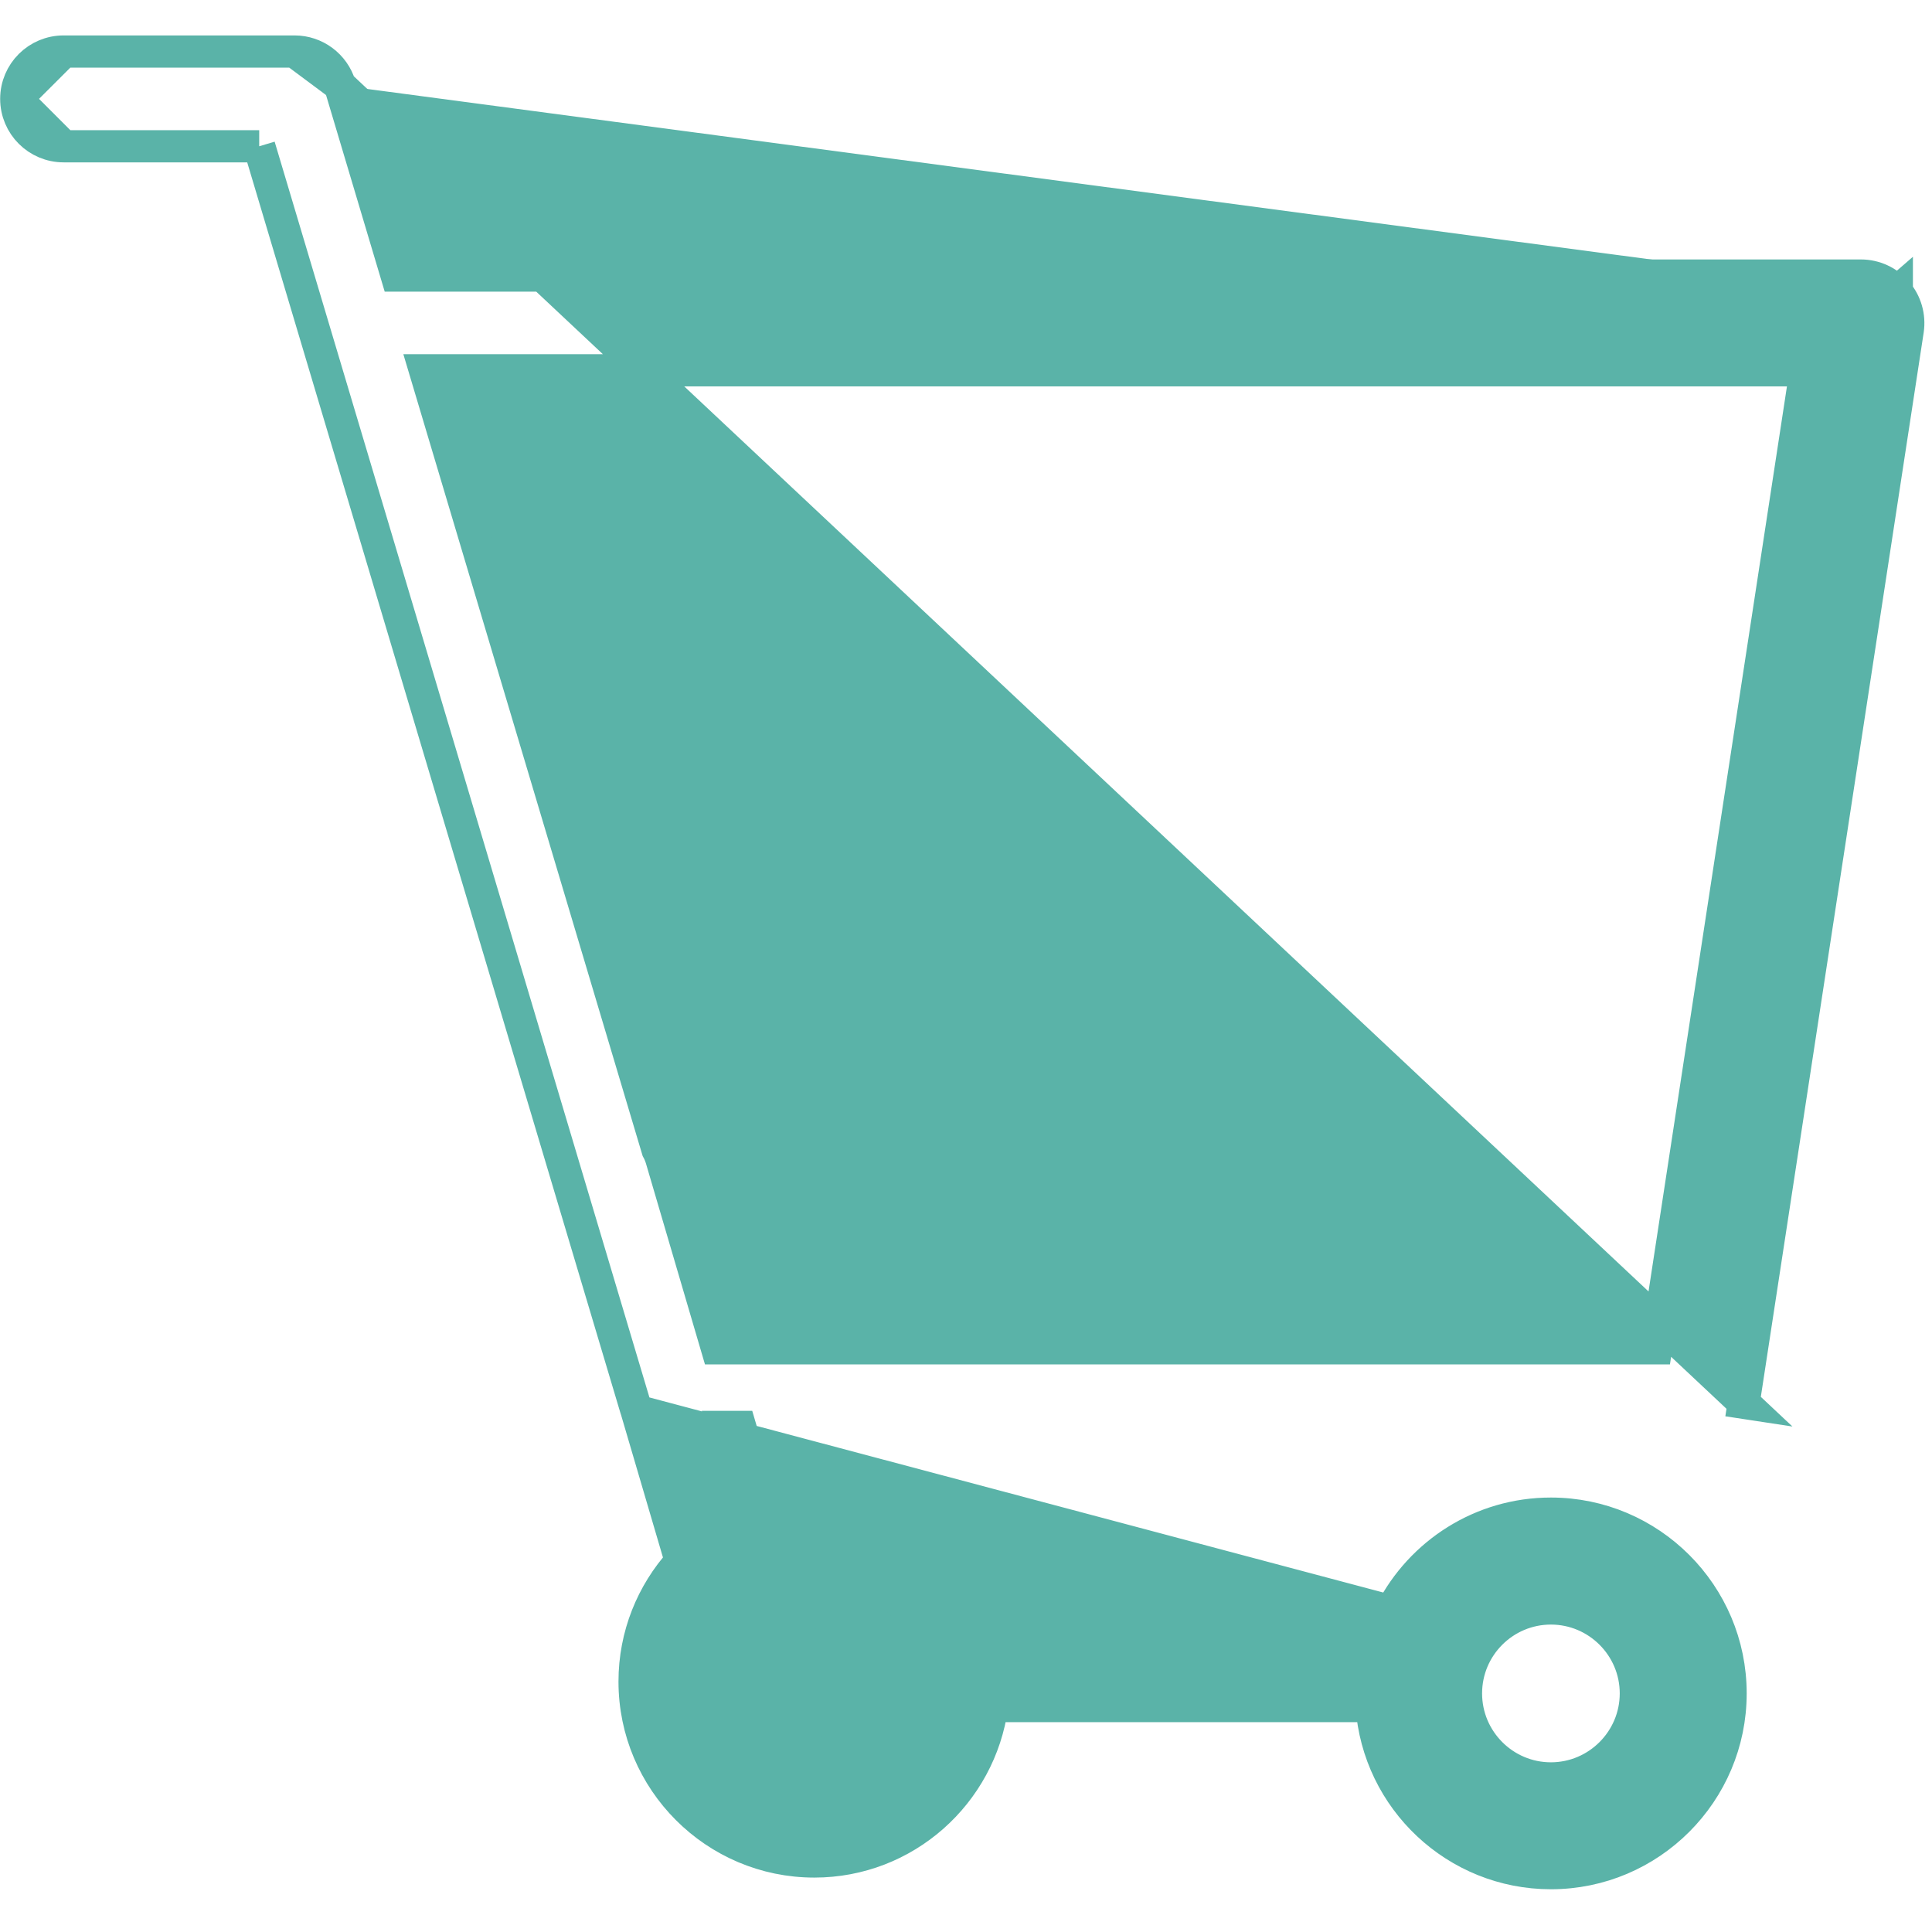
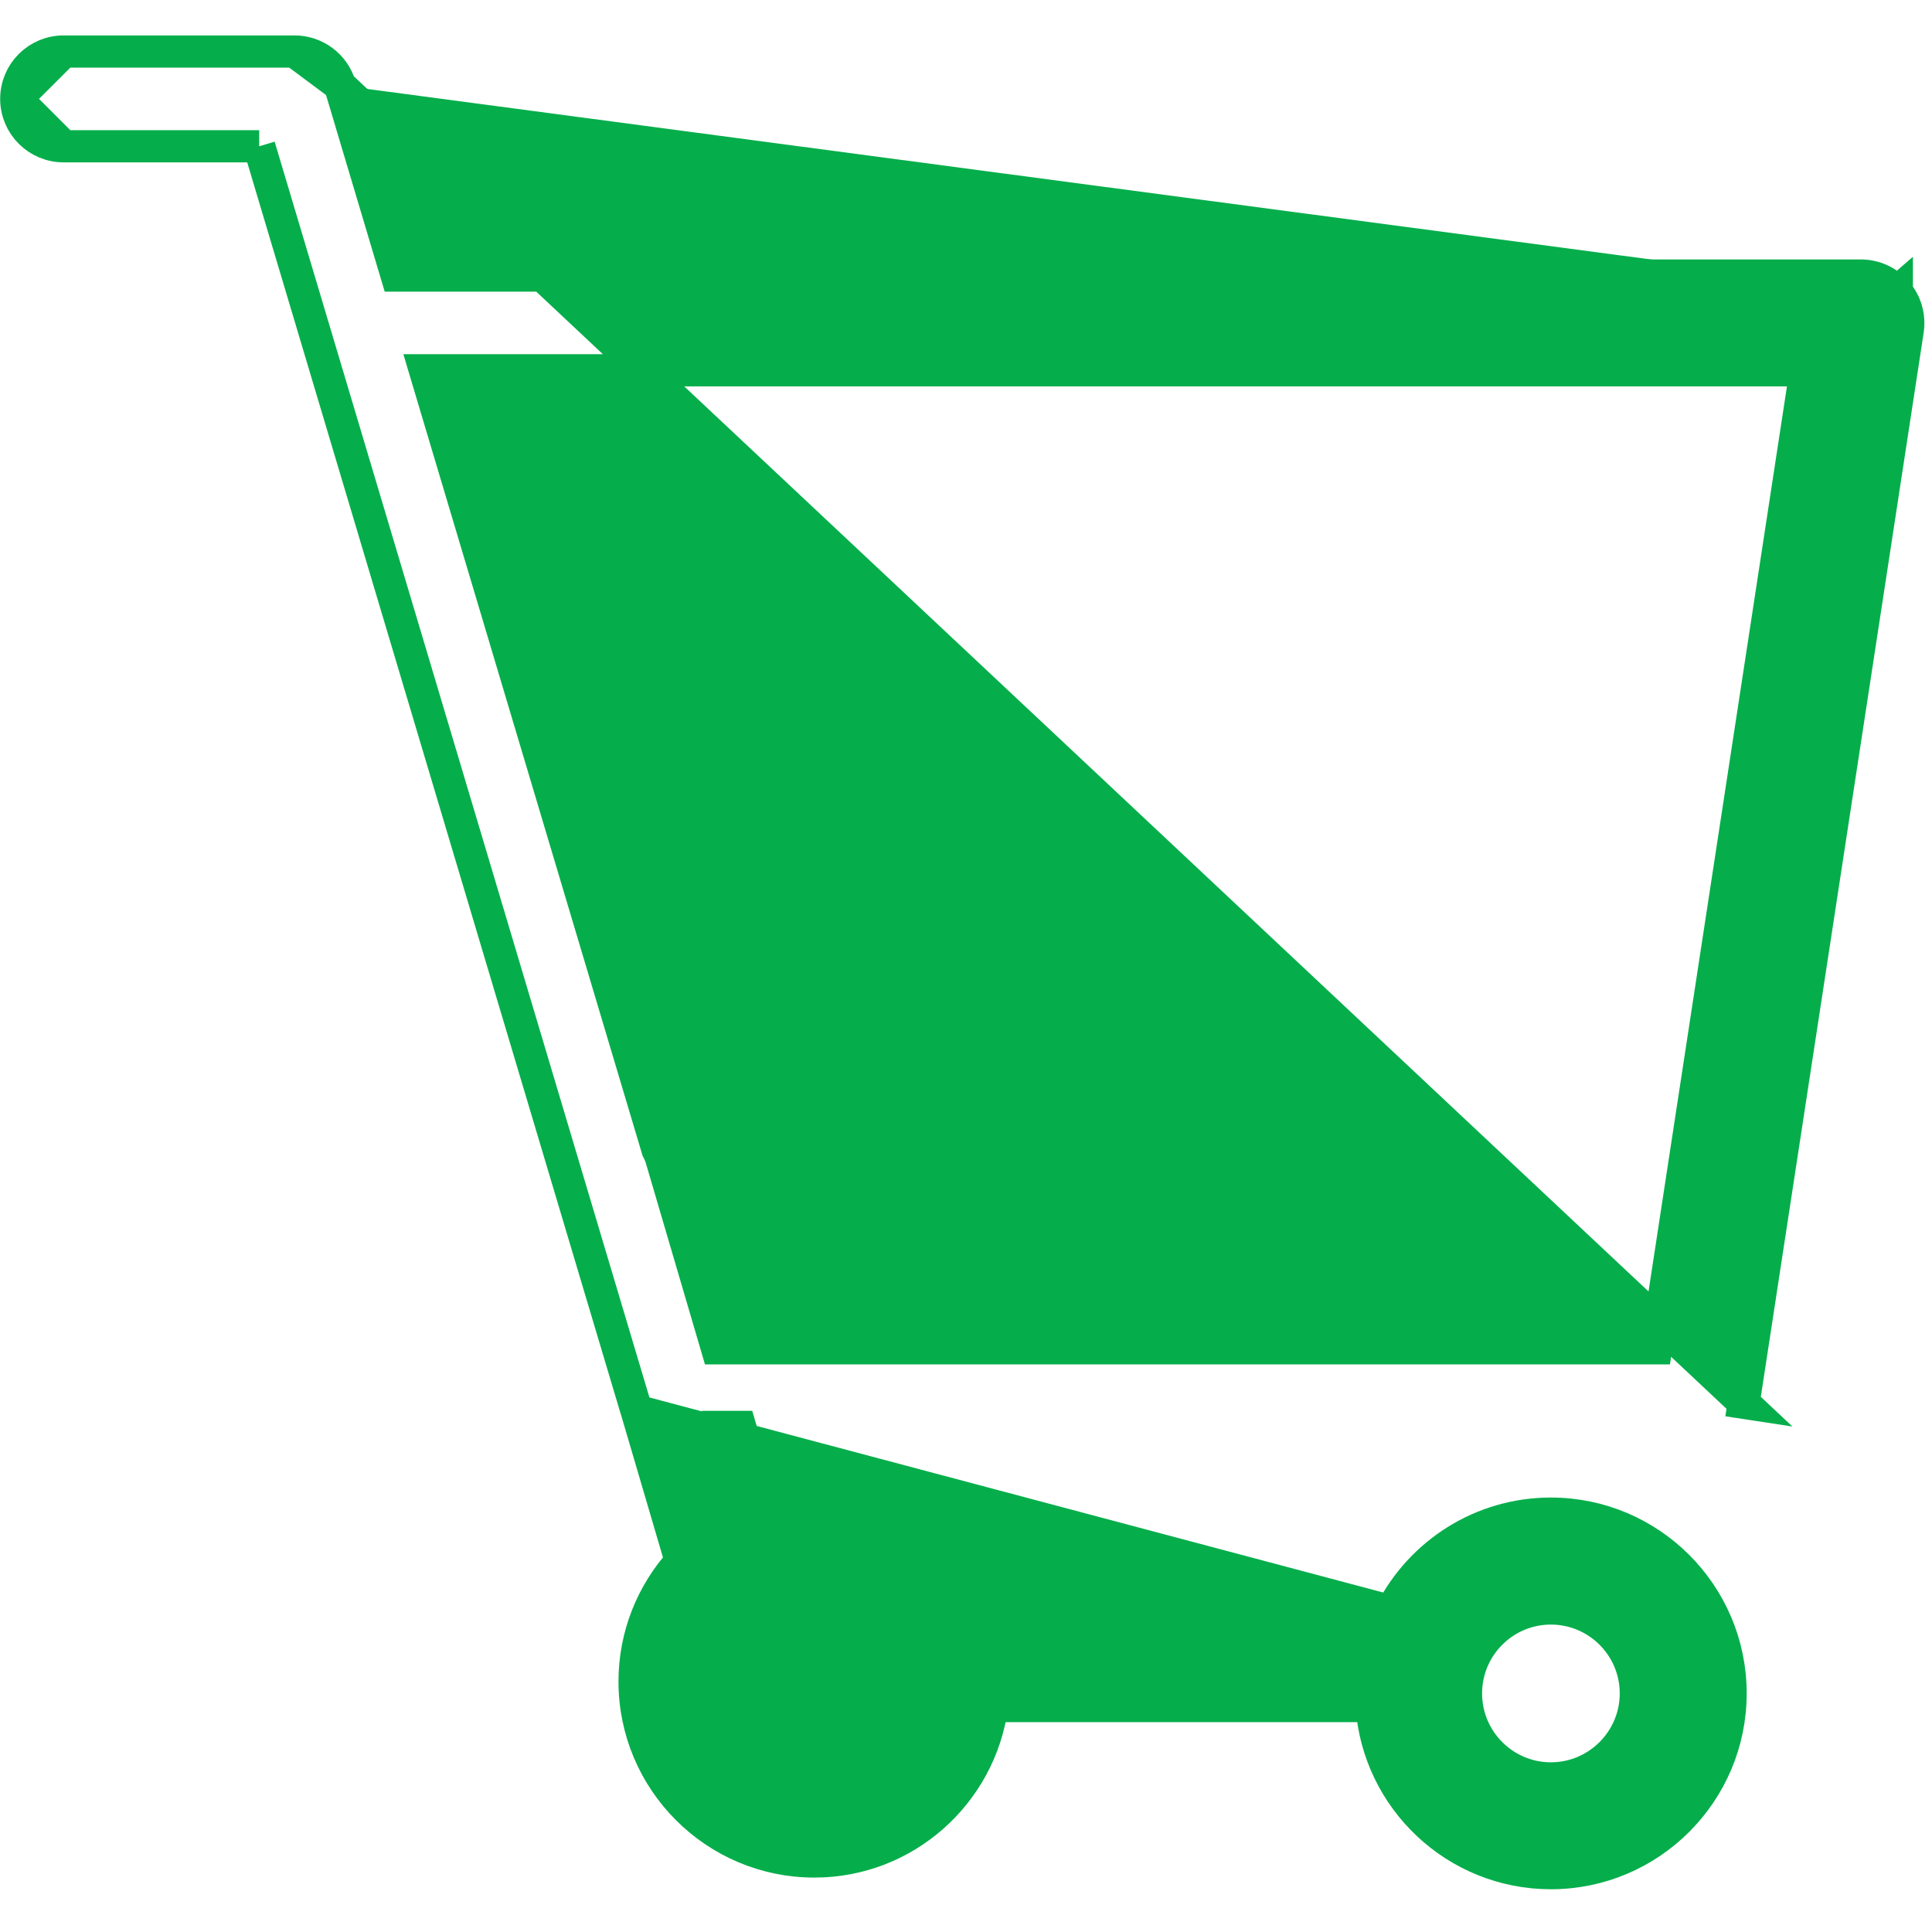
<svg xmlns="http://www.w3.org/2000/svg" width="24" height="24" viewBox="0 0 24 24" fill="none">
-   <path d="M4.223 1.06L4.223 1.06L4.928 3.423H23.117C23.288 3.423 23.452 3.498 23.563 3.629M4.223 1.06L21.66 17.426L21.463 17.396L21.66 17.426L23.699 4.101L23.699 4.101C23.724 3.931 23.675 3.759 23.563 3.629M4.223 1.06C4.148 0.811 3.919 0.64 3.659 0.64M4.223 1.06L3.659 0.64M23.563 3.629L23.412 3.759L23.563 3.628C23.563 3.629 23.563 3.629 23.563 3.629ZM10.861 20.144L10.861 20.144C10.661 19.944 10.398 19.835 10.117 19.835H10.116C9.534 19.835 9.06 20.308 9.06 20.89L10.861 20.144ZM10.861 20.144C11.06 20.343 11.17 20.608 11.17 20.89M10.861 20.144L11.17 20.89M3.659 0.64H0.791M3.659 0.64H0.791M0.791 0.64C0.466 0.64 0.202 0.903 0.202 1.228M0.791 0.64L0.202 1.228M0.202 1.228C0.202 1.554 0.466 1.817 0.791 1.817M0.202 1.228L0.791 1.817M0.791 1.817H3.22M0.791 1.817H3.22M3.22 1.817L7.901 17.503C7.901 17.504 7.901 17.504 7.902 17.505L3.22 1.817ZM11.17 20.89C11.17 21.473 10.696 21.947 10.116 21.947M11.17 20.89L10.116 21.947M10.116 21.947C9.534 21.947 9.06 21.473 9.06 20.89L10.116 21.947ZM9.254 17.926L9.195 17.726H8.986L9.045 17.926H9.254ZM9.551 18.938C9.487 18.957 9.424 18.979 9.362 19.004L9.305 18.811C9.367 18.787 9.43 18.765 9.495 18.746L9.551 18.938ZM12.168 20.016H12.031V20.216L12.22 20.15C12.204 20.105 12.187 20.06 12.168 20.016ZM7.904 17.508L7.904 17.51L7.904 17.508ZM8.215 14.393L8.215 14.393C8.202 14.351 8.186 14.314 8.169 14.283L5.279 4.6H22.431L20.573 16.749H8.907L8.215 14.393ZM7.908 17.524L8.458 19.395C8.101 19.791 7.883 20.315 7.883 20.889C7.883 22.121 8.884 23.124 10.116 23.124C11.244 23.124 12.175 22.282 12.324 21.193H17.039C17.12 22.351 18.087 23.269 19.266 23.269C20.497 23.269 21.498 22.267 21.498 21.036C21.498 19.805 20.497 18.803 19.266 18.803C18.401 18.803 17.652 19.297 17.282 20.016L7.908 17.524ZM7.924 17.556C7.924 17.556 7.924 17.556 7.924 17.555L7.924 17.556ZM19.266 19.981C19.847 19.981 20.321 20.454 20.321 21.036C20.321 21.618 19.847 22.092 19.266 22.092C18.684 22.092 18.211 21.618 18.211 21.036C18.211 20.454 18.684 19.981 19.266 19.981Z" fill="#5AB3A8" stroke="#5AB3A8" stroke-width="0.4" />
+   <path d="M4.223 1.06L4.223 1.06L4.928 3.423H23.117C23.288 3.423 23.452 3.498 23.563 3.629M4.223 1.06L21.66 17.426L21.463 17.396L21.66 17.426L23.699 4.101L23.699 4.101C23.724 3.931 23.675 3.759 23.563 3.629M4.223 1.06C4.148 0.811 3.919 0.64 3.659 0.64M4.223 1.06L3.659 0.64M23.563 3.629L23.412 3.759L23.563 3.628C23.563 3.629 23.563 3.629 23.563 3.629ZM10.861 20.144L10.861 20.144C10.661 19.944 10.398 19.835 10.117 19.835H10.116C9.534 19.835 9.06 20.308 9.06 20.89L10.861 20.144ZM10.861 20.144C11.06 20.343 11.17 20.608 11.17 20.89M10.861 20.144L11.17 20.89M3.659 0.64H0.791M3.659 0.64H0.791M0.791 0.64C0.466 0.64 0.202 0.903 0.202 1.228M0.791 0.64L0.202 1.228M0.202 1.228C0.202 1.554 0.466 1.817 0.791 1.817M0.202 1.228L0.791 1.817M0.791 1.817H3.22M0.791 1.817H3.22M3.22 1.817L7.901 17.503C7.901 17.504 7.901 17.504 7.902 17.505L3.22 1.817ZM11.17 20.89C11.17 21.473 10.696 21.947 10.116 21.947M11.17 20.89L10.116 21.947M10.116 21.947C9.534 21.947 9.06 21.473 9.06 20.89L10.116 21.947ZM9.254 17.926L9.195 17.726H8.986L9.045 17.926H9.254ZM9.551 18.938C9.487 18.957 9.424 18.979 9.362 19.004L9.305 18.811C9.367 18.787 9.43 18.765 9.495 18.746L9.551 18.938ZM12.168 20.016H12.031V20.216L12.22 20.15C12.204 20.105 12.187 20.06 12.168 20.016ZM7.904 17.508L7.904 17.51L7.904 17.508ZM8.215 14.393L8.215 14.393C8.202 14.351 8.186 14.314 8.169 14.283L5.279 4.6H22.431L20.573 16.749H8.907L8.215 14.393ZM7.908 17.524L8.458 19.395C8.101 19.791 7.883 20.315 7.883 20.889C7.883 22.121 8.884 23.124 10.116 23.124C11.244 23.124 12.175 22.282 12.324 21.193H17.039C17.12 22.351 18.087 23.269 19.266 23.269C20.497 23.269 21.498 22.267 21.498 21.036C21.498 19.805 20.497 18.803 19.266 18.803C18.401 18.803 17.652 19.297 17.282 20.016L7.908 17.524ZM7.924 17.556C7.924 17.556 7.924 17.556 7.924 17.555L7.924 17.556ZM19.266 19.981C19.847 19.981 20.321 20.454 20.321 21.036C20.321 21.618 19.847 22.092 19.266 22.092C18.684 22.092 18.211 21.618 18.211 21.036C18.211 20.454 18.684 19.981 19.266 19.981Z" fill="#05AE4B" stroke="#05AE4B" stroke-width="0.4" />
</svg>
